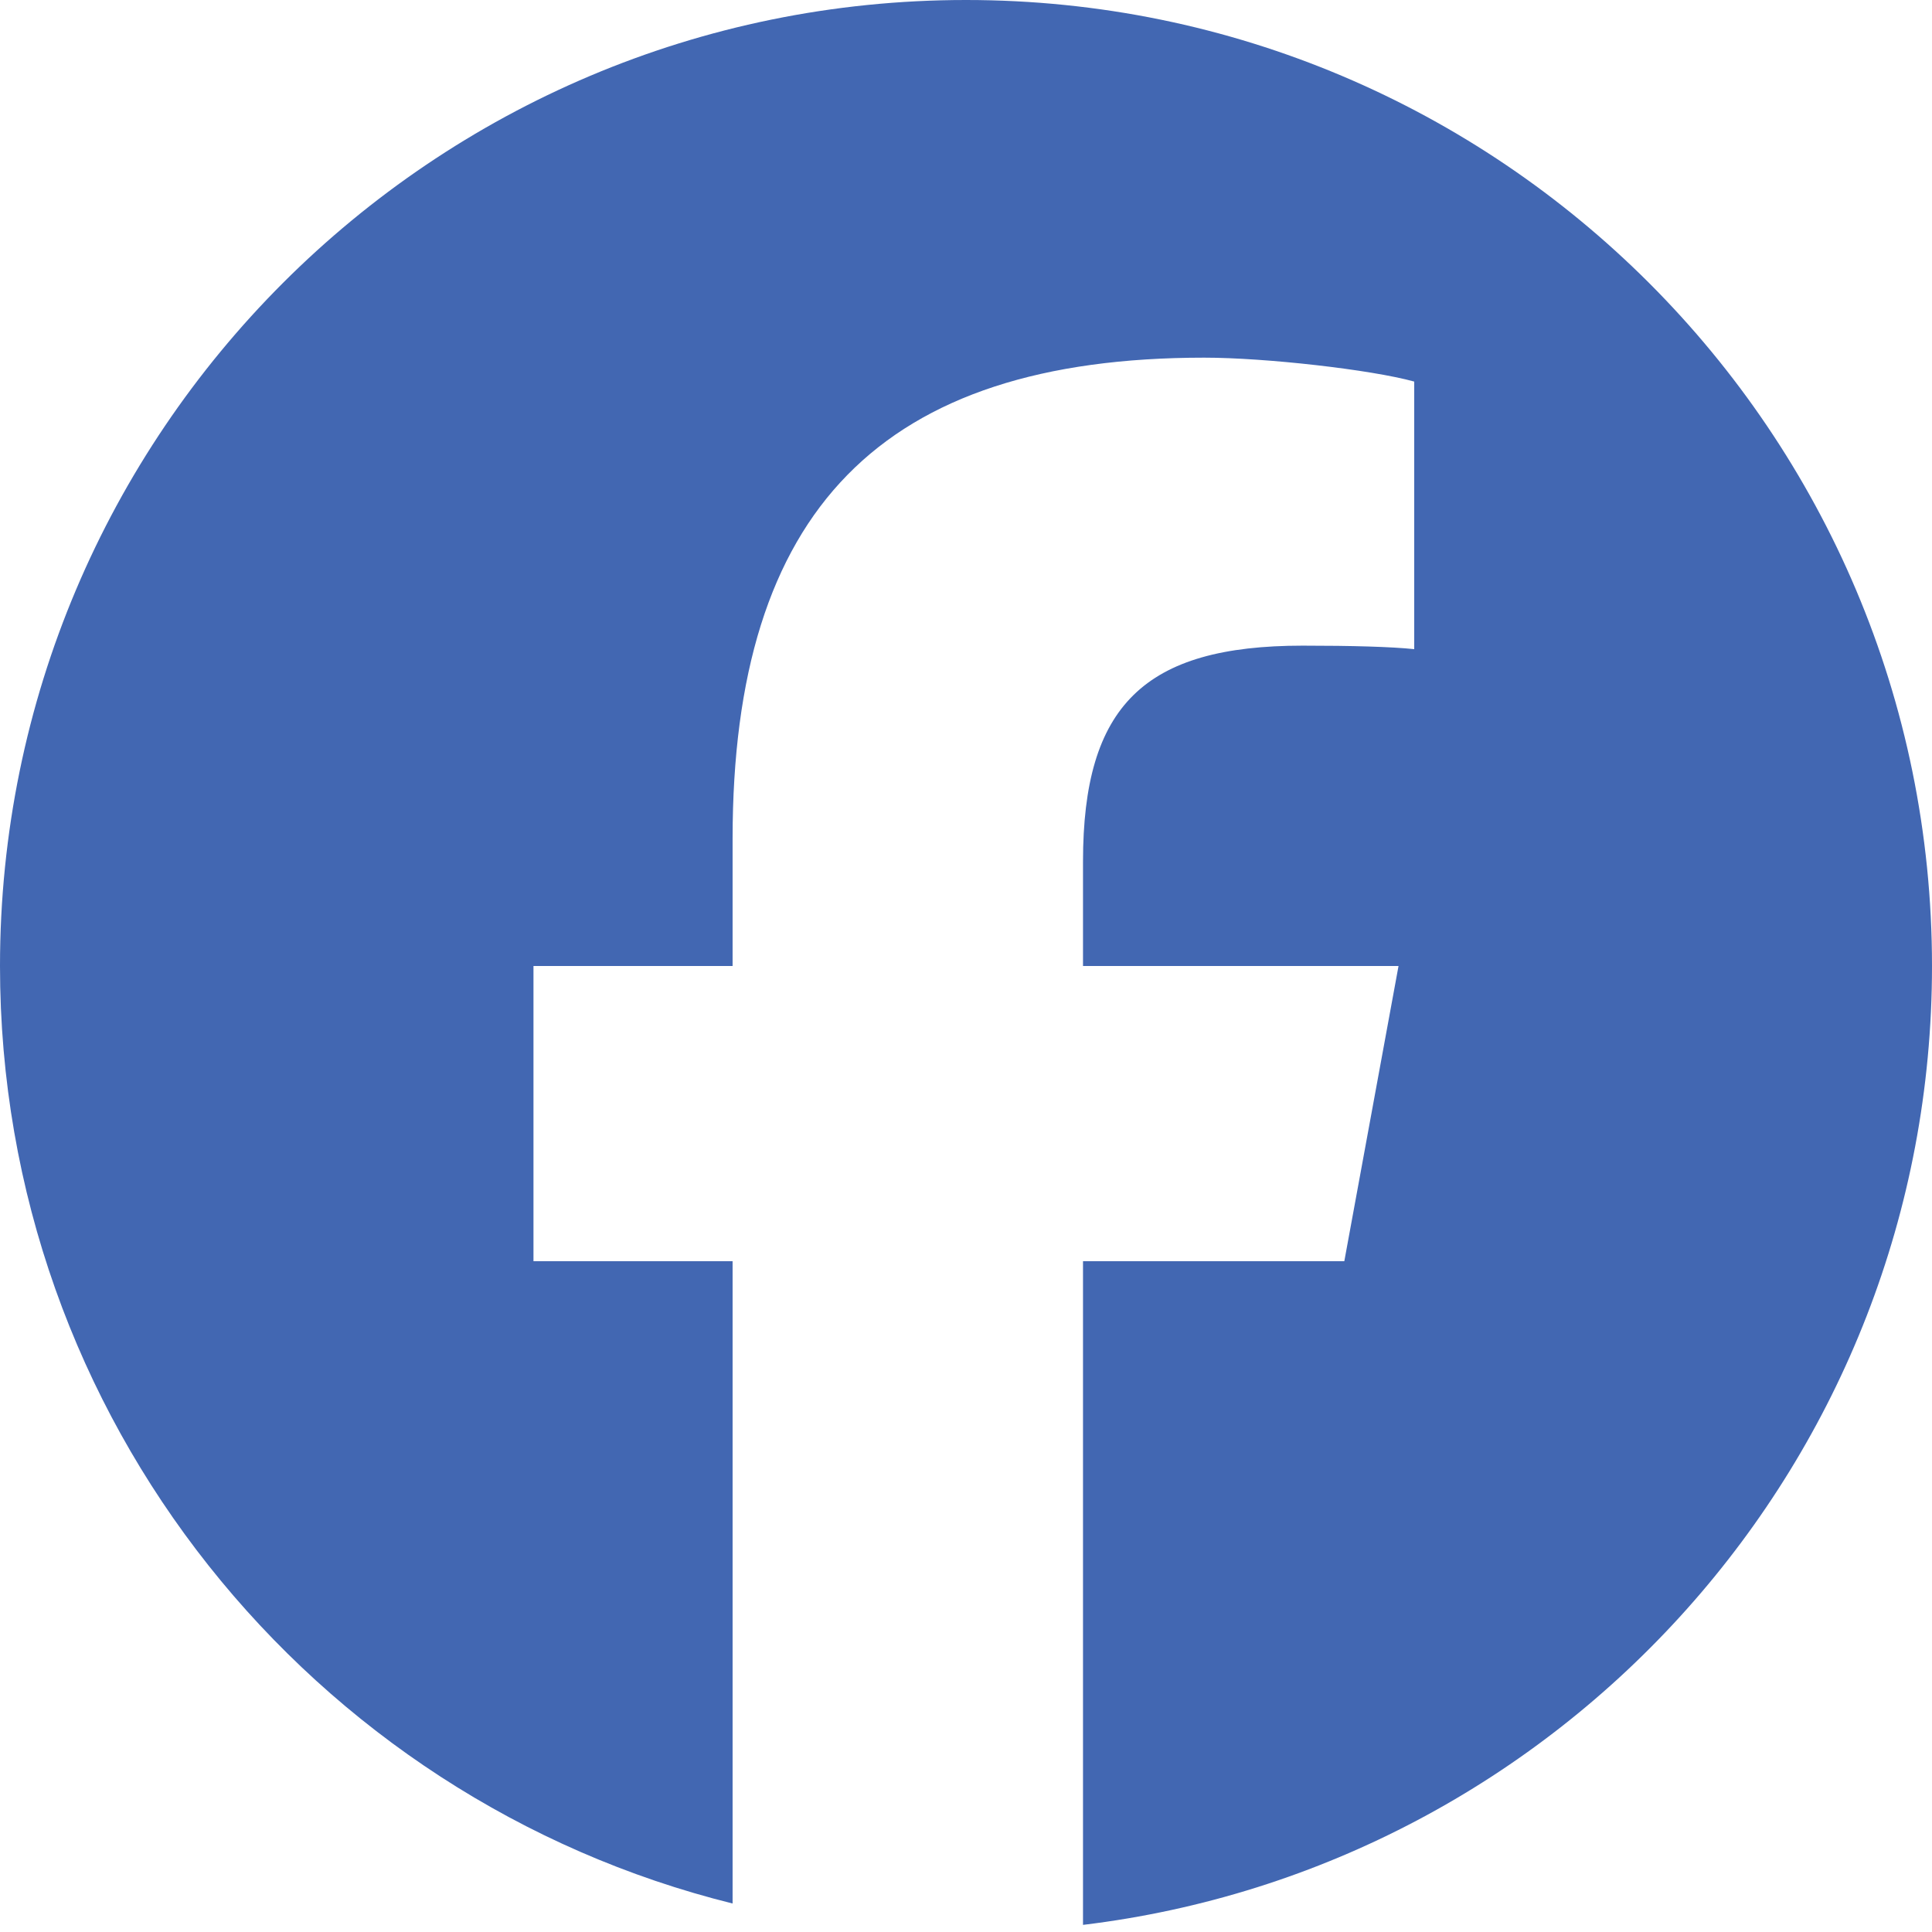
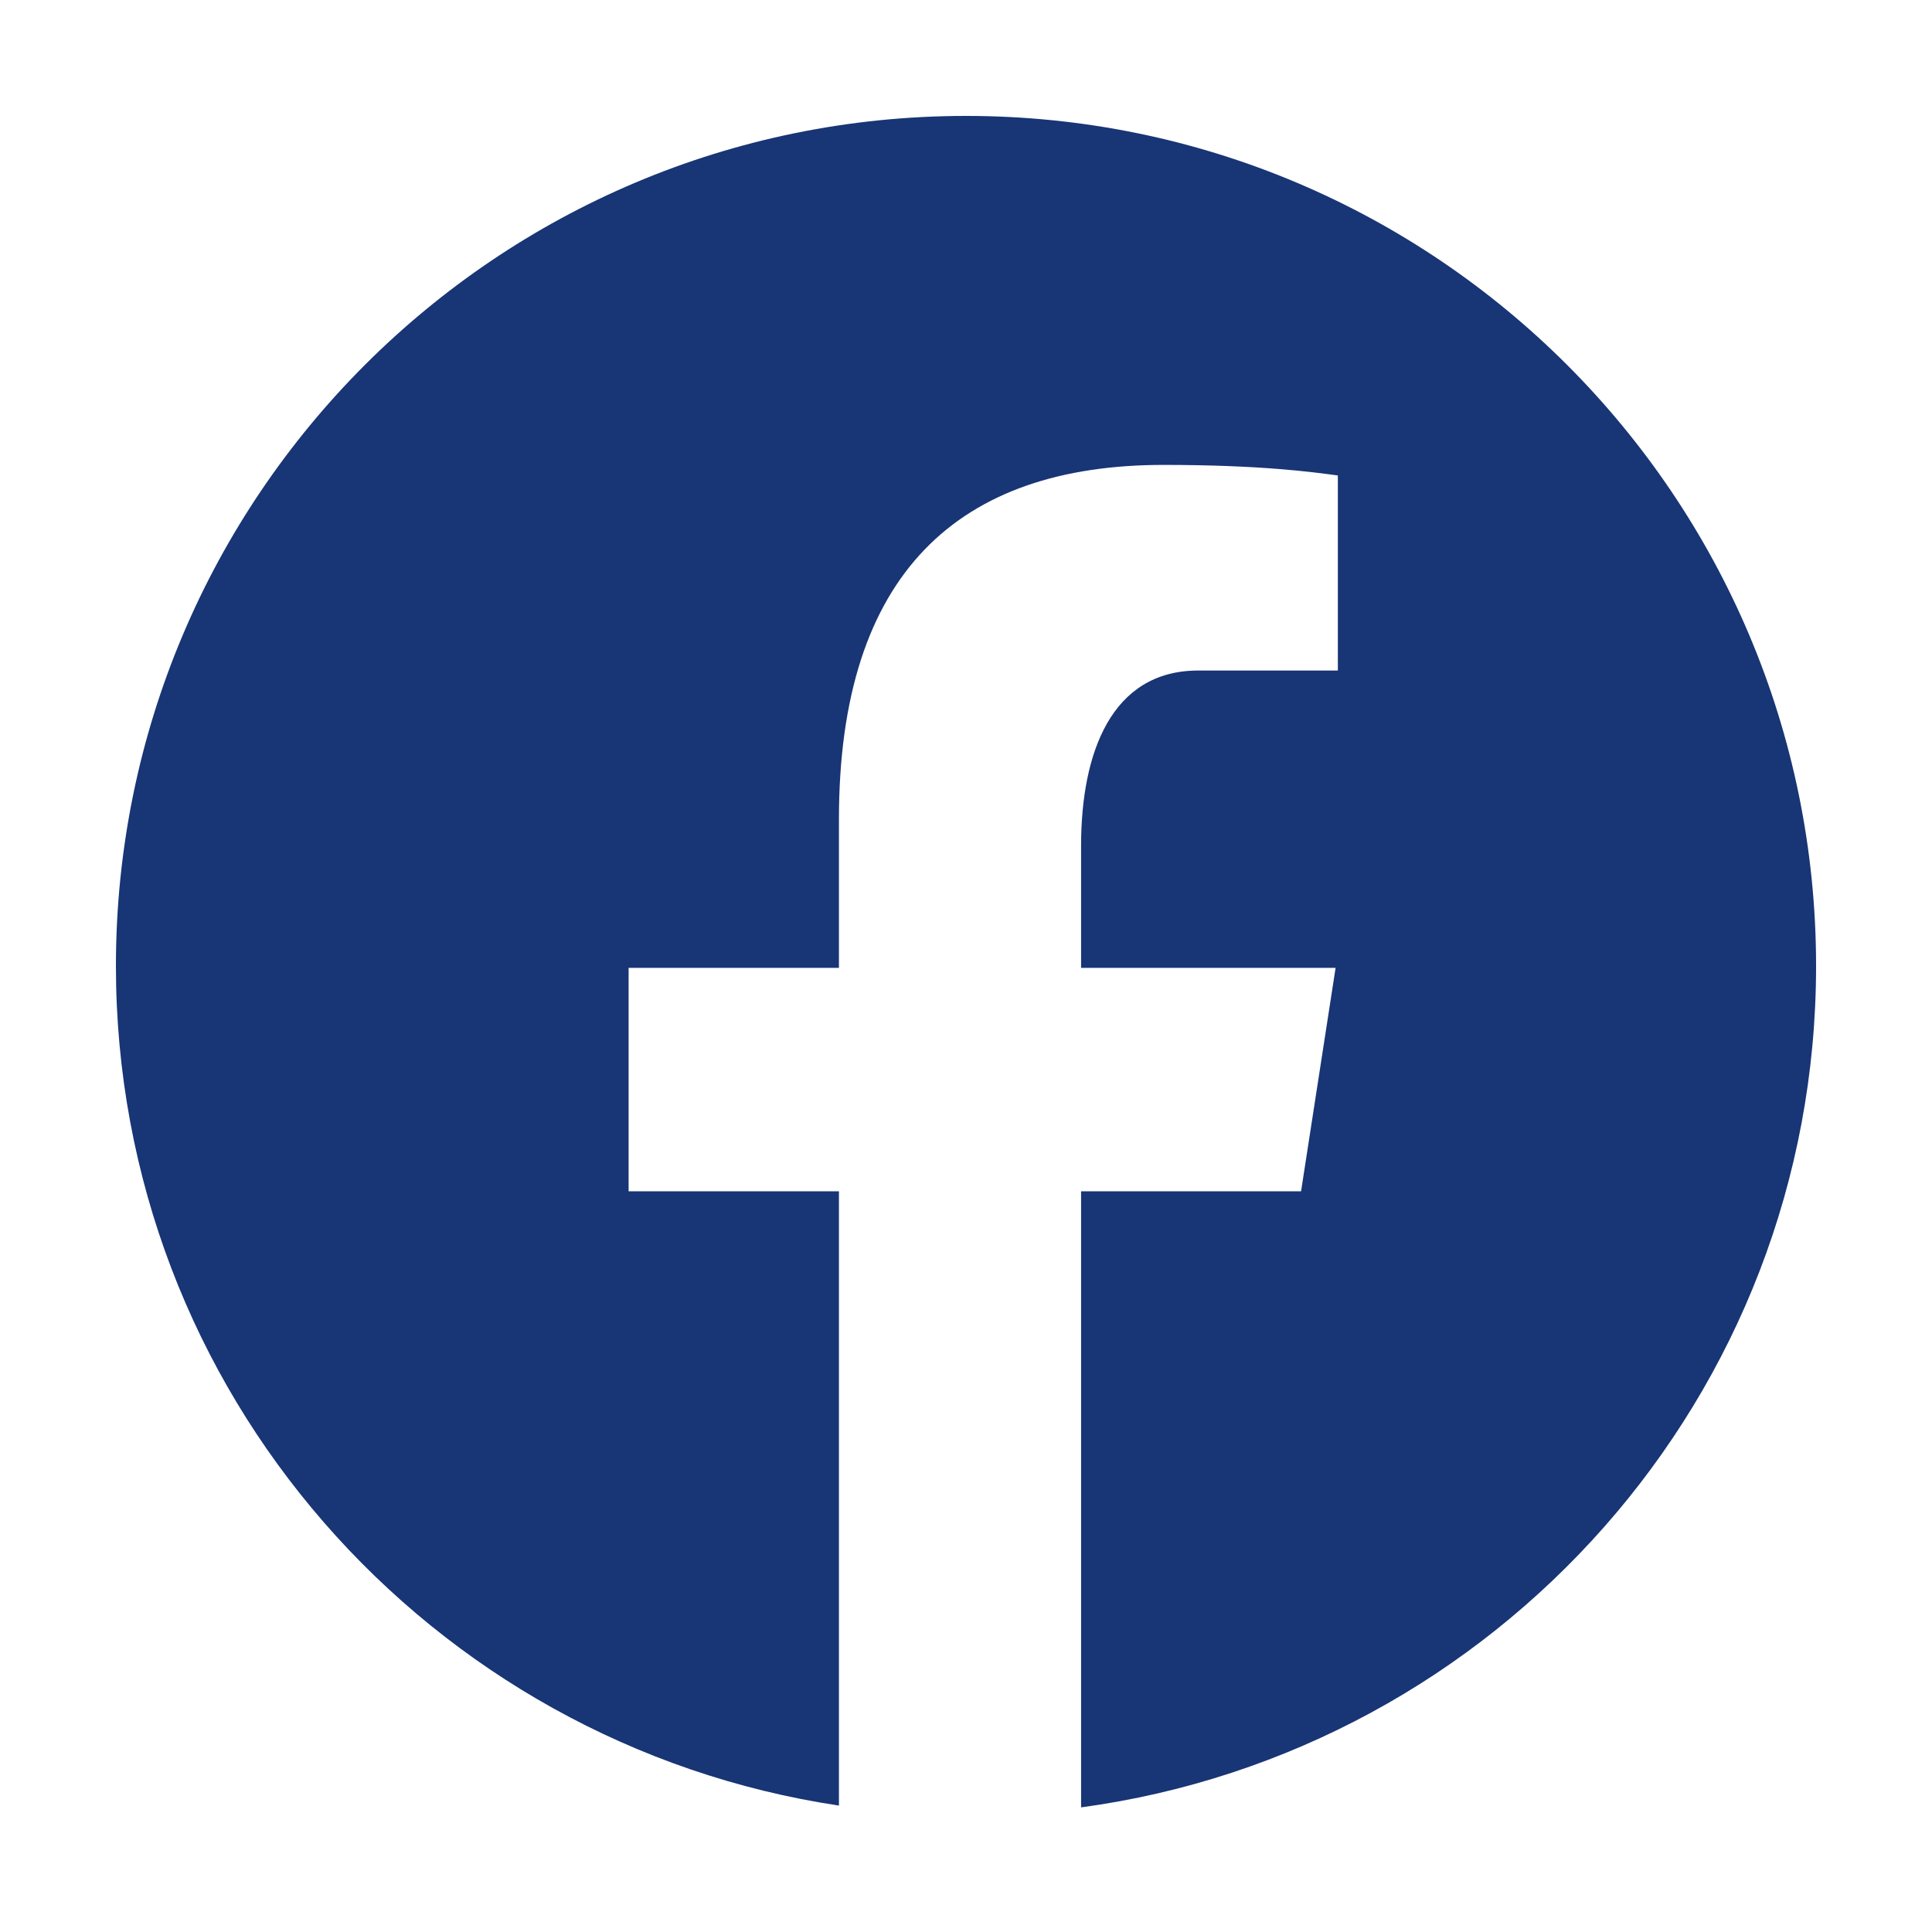
- <svg xmlns="http://www.w3.org/2000/svg" width="16" height="16" viewBox="0 0 16 16" fill="none">
-   <g id="Logo">
-     <path id="Initiator" d="M16 8C16 3.582 12.418 0 8 0C3.582 0 0 3.582 0 8C0 11.752 2.583 14.9 6.067 15.764V10.445H4.418V8H6.067V6.947C6.067 4.224 7.3 2.962 9.973 2.962C10.48 2.962 11.354 3.061 11.712 3.16V5.376C11.523 5.356 11.195 5.347 10.788 5.347C9.476 5.347 8.969 5.844 8.969 7.135V8H11.582L11.133 10.445H8.969V15.941C12.931 15.463 16 12.09 16 8H16Z" fill="#4267B2" />
+ <svg xmlns="http://www.w3.org/2000/svg" width="30" height="30" viewBox="0 0 30 30" fill="none">
+   <g id="Facebook">
+     <path id="Vector" d="M15 1.8C7.71 1.8 1.8 7.71 1.8 15C1.8 21.618 6.675 27.082 13.027 28.037V18.498H9.761V15.029H13.027V12.72C13.027 8.897 14.889 7.219 18.066 7.219C19.588 7.219 20.393 7.332 20.774 7.383V10.412H18.606C17.258 10.412 16.787 11.691 16.787 13.132V15.029H20.739L20.203 18.498H16.787V28.065C23.229 27.191 28.2 21.682 28.2 15C28.2 7.71 22.29 1.8 15 1.8Z" fill="#183575" />
  </g>
</svg>
